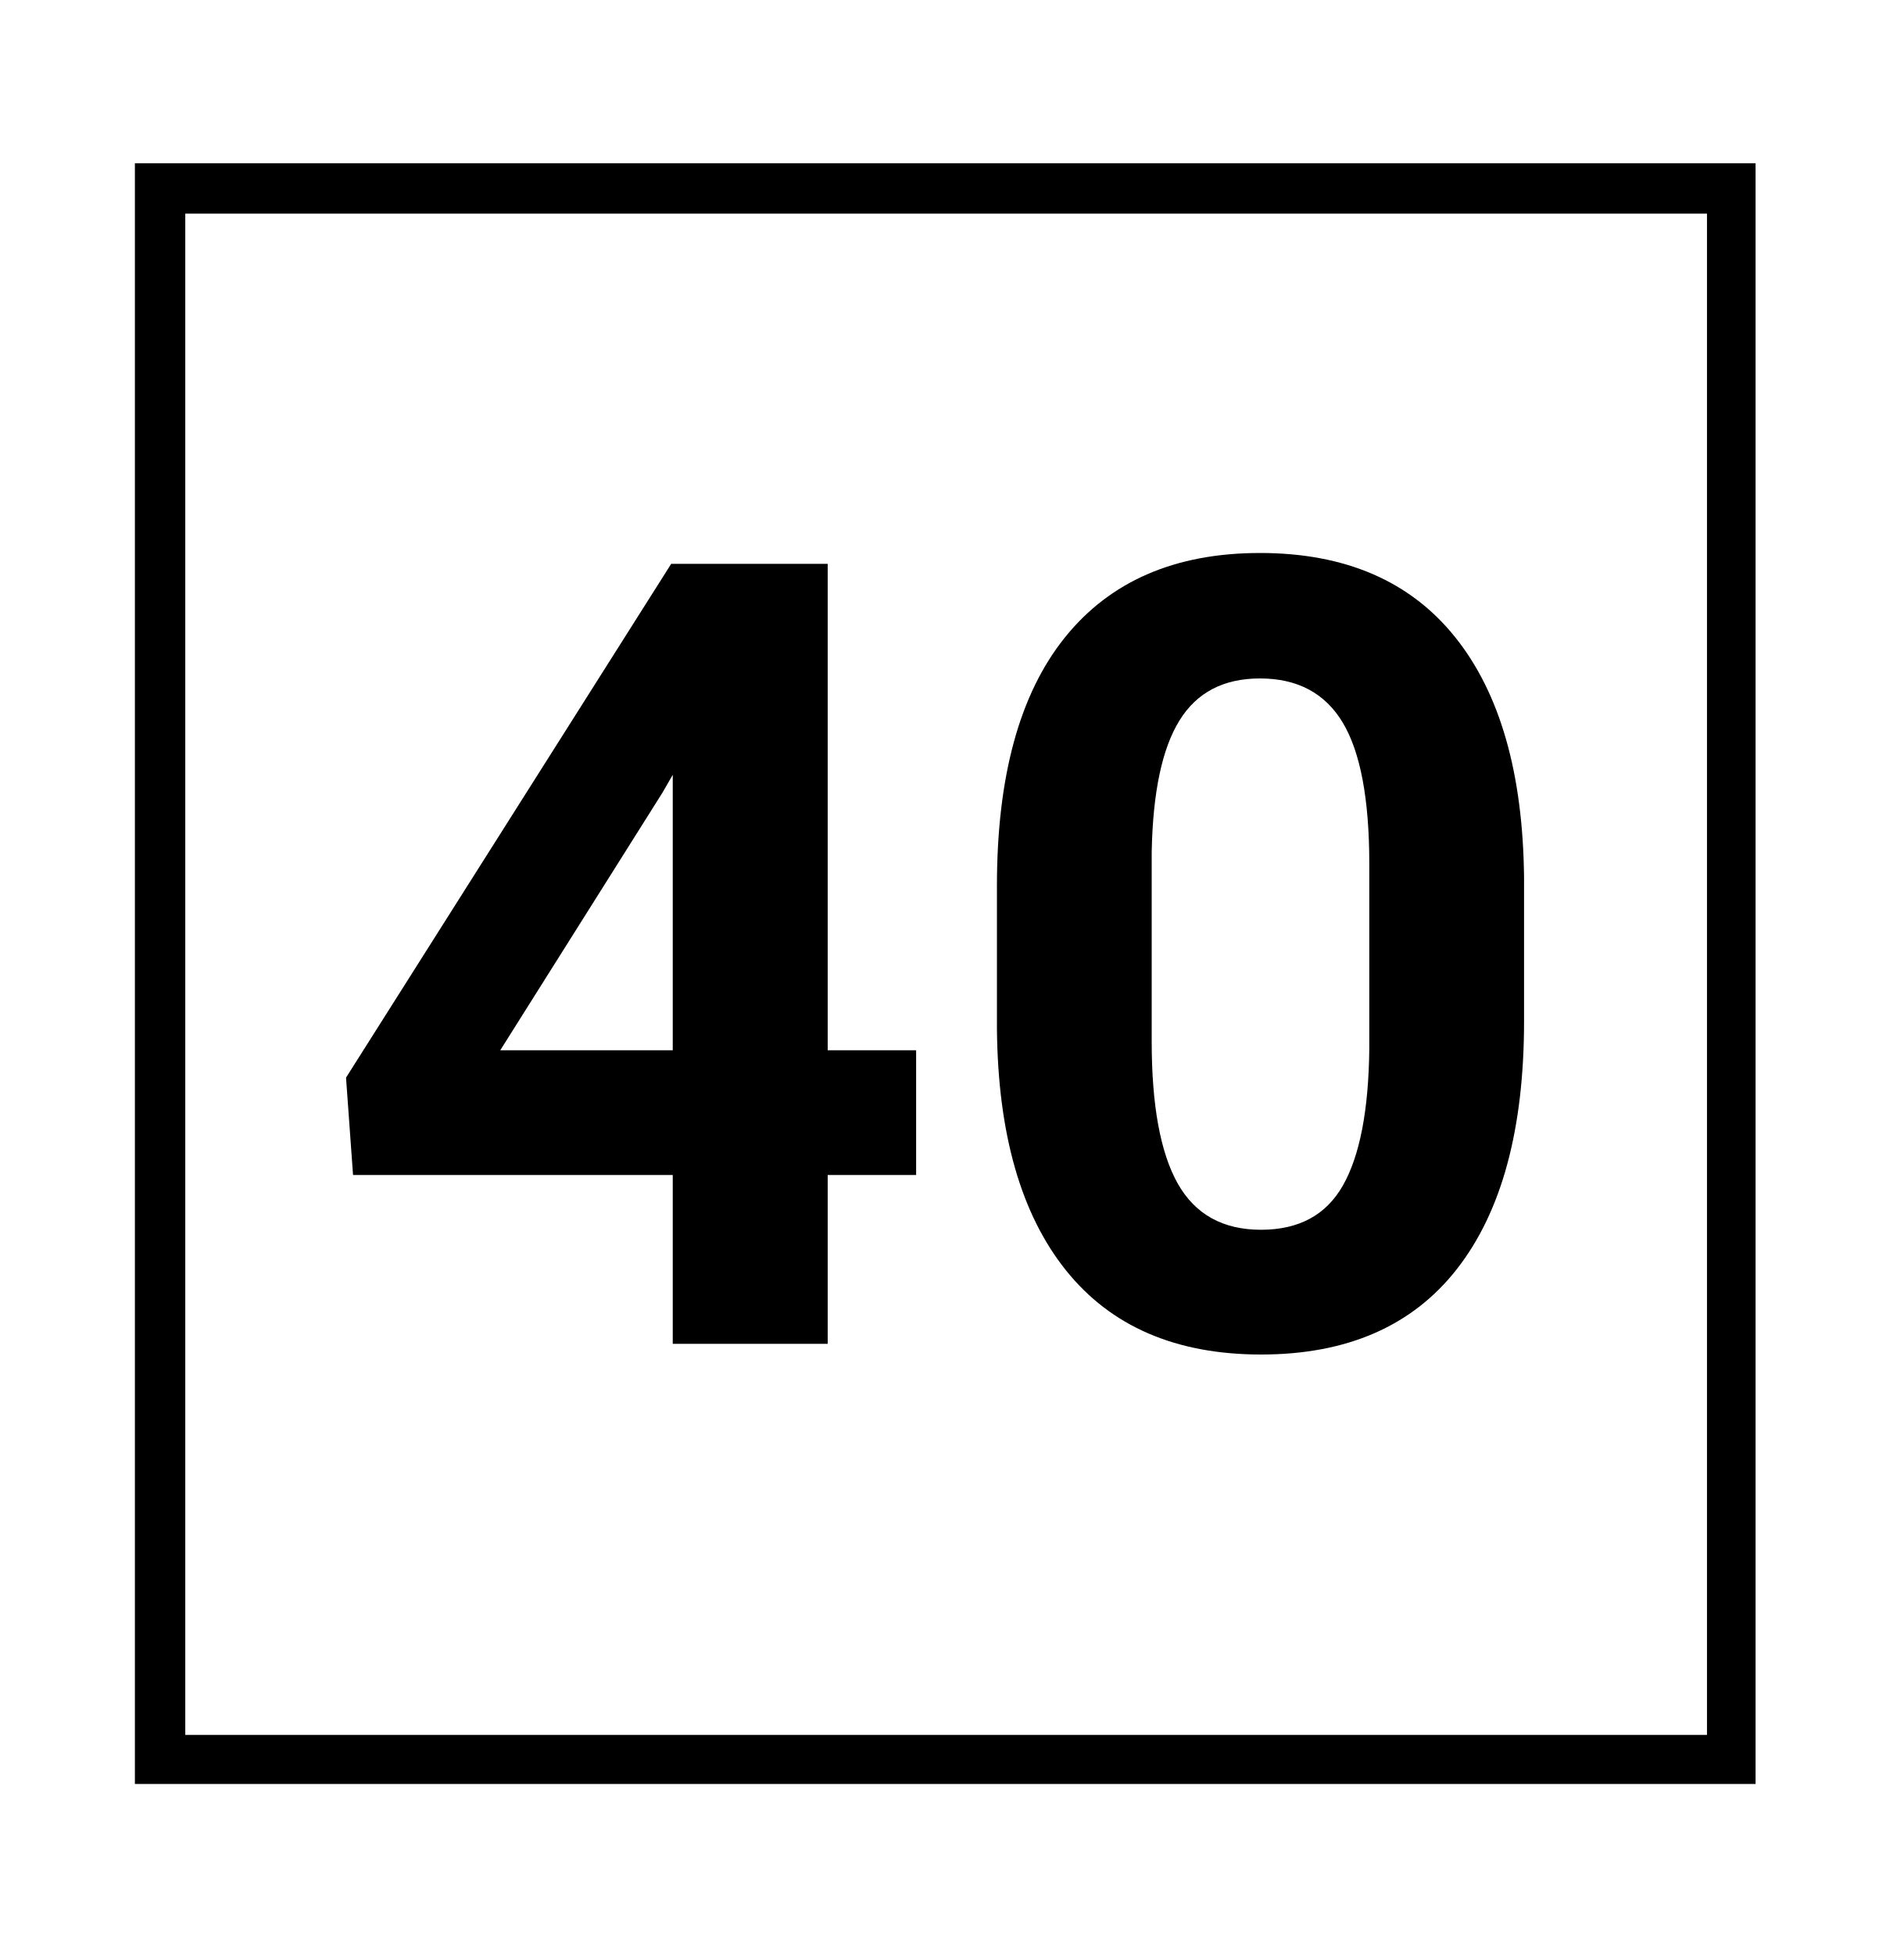
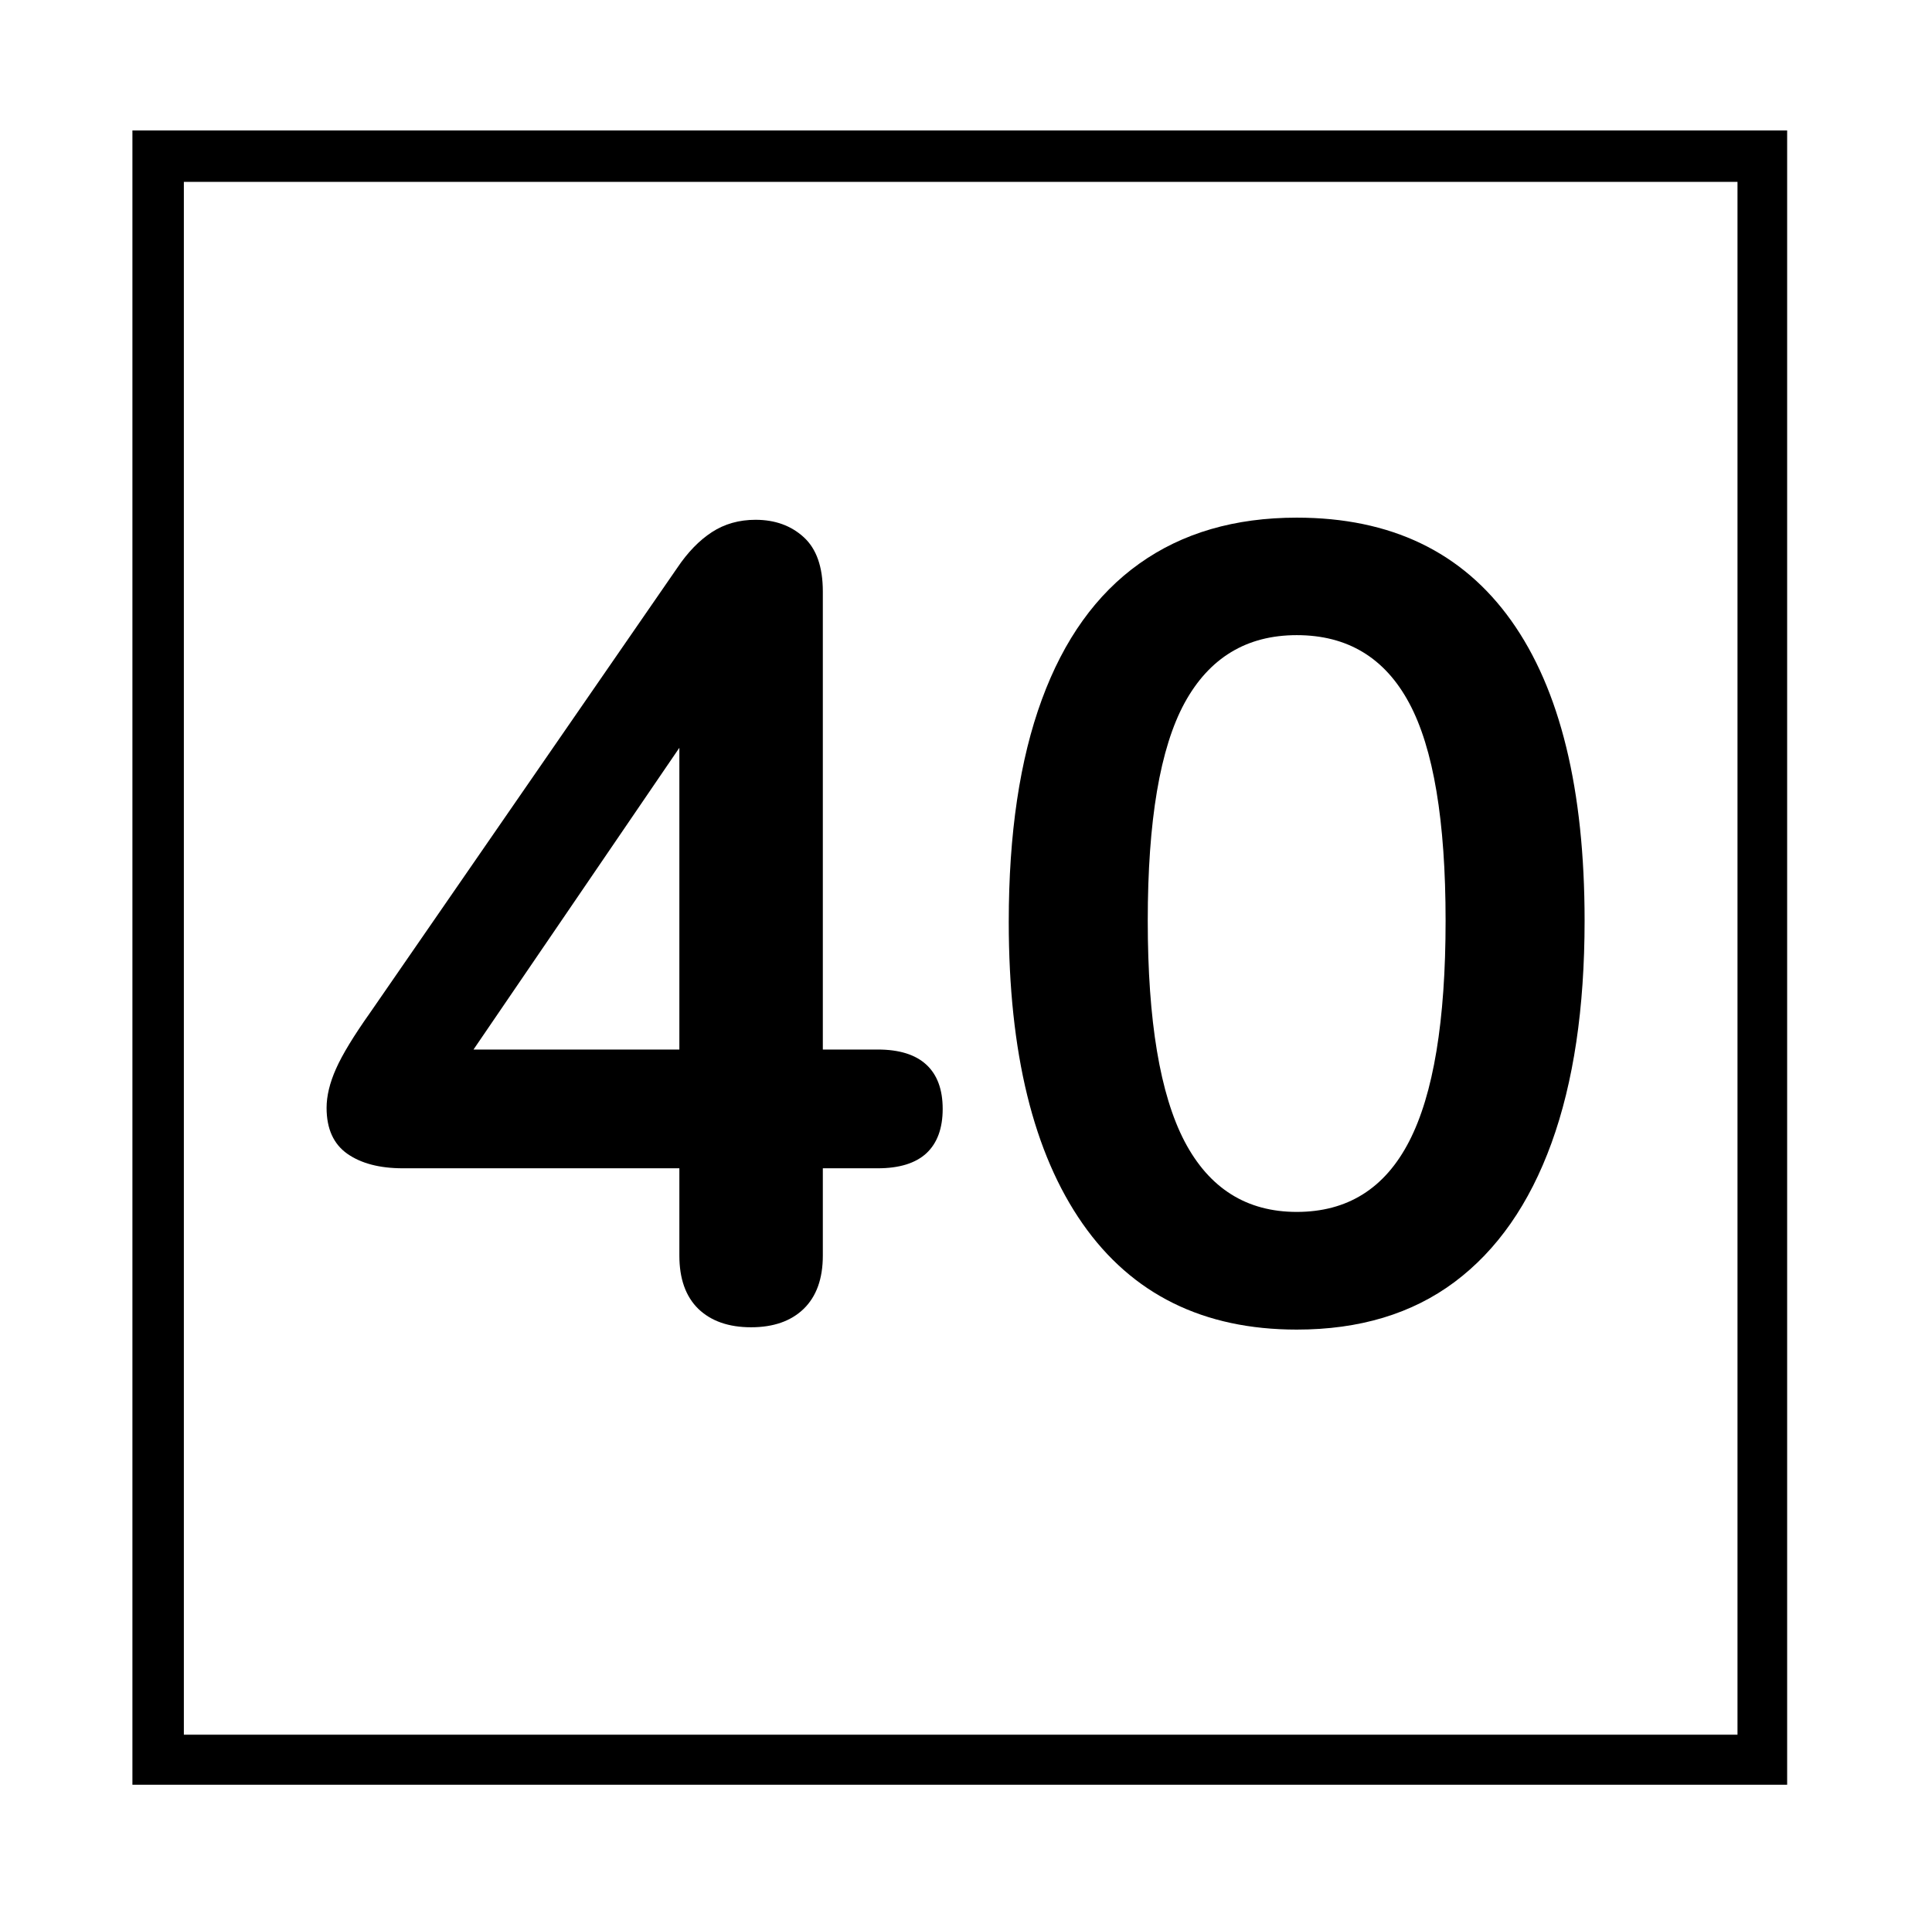
- <svg xmlns="http://www.w3.org/2000/svg" width="226" zoomAndPan="magnify" viewBox="0 0 169.5 174" height="232" preserveAspectRatio="xMidYMid meet" version="1.0">
+ <svg xmlns="http://www.w3.org/2000/svg" width="225" zoomAndPan="magnify" viewBox="0 0 168.75 168" height="224" preserveAspectRatio="xMidYMid meet" version="1.0">
  <defs>
    <g />
-     <clipPath id="ea47ebaa56">
-       <path d="M 12.012 14.535 L 156.328 14.535 L 156.328 158.859 L 12.012 158.859 Z M 12.012 14.535 " clip-rule="nonzero" />
+     <clipPath id="27a1f452f8">
+       <path d="M 11.566 11.395 L 156.098 11.395 L 156.098 155.93 L 11.566 155.93 Z M 11.566 11.395 " clip-rule="nonzero" />
    </clipPath>
  </defs>
-   <g clip-path="url(#ea47ebaa56)">
-     <path stroke-linecap="butt" transform="matrix(0.747794, 0, 0, 0.747794, 12.01021, 14.53639)" fill="none" stroke-linejoin="miter" d="M 0.002 -0.002 L 193.206 -0.002 L 193.206 193.155 L 0.002 193.155 Z M 0.002 -0.002 " stroke="#000000" stroke-width="12" stroke-opacity="1" stroke-miterlimit="4" />
+   <g clip-path="url(#27a1f452f8)">
+     <path stroke-linecap="butt" transform="matrix(0.748891, 0, 0, 0.748891, 11.56533, 11.39449)" fill="none" stroke-linejoin="miter" d="M 0.001 0 L 193.204 0 L 193.204 193.156 L 0.001 193.156 Z M 0.001 0 " stroke="#000000" stroke-width="12" stroke-opacity="1" stroke-miterlimit="4" />
  </g>
  <g fill="#000000" fill-opacity="1">
-     <g transform="translate(28.18762, 119.6644)">
+     <g transform="translate(25.19773, 115.1789)">
      <g>
-         <path d="M 45.516 -26.141 L 53.391 -26.141 L 53.391 -15.031 L 45.516 -15.031 L 45.516 0 L 31.719 0 L 31.719 -15.031 L 3.25 -15.031 L 2.625 -23.703 L 31.578 -69.453 L 45.516 -69.453 Z M 16.359 -26.141 L 31.719 -26.141 L 31.719 -50.672 L 30.812 -49.094 Z M 16.359 -26.141 " />
+         <path d="M 40.406 0.781 C 38.445 0.781 36.91 0.242 35.797 -0.828 C 34.691 -1.91 34.141 -3.461 34.141 -5.484 L 34.141 -13.109 L 9.984 -13.109 C 7.961 -13.109 6.348 -13.531 5.141 -14.375 C 3.93 -15.227 3.328 -16.566 3.328 -18.391 C 3.328 -19.43 3.602 -20.57 4.156 -21.812 C 4.707 -23.051 5.703 -24.688 7.141 -26.719 L 33.953 -65.562 C 34.867 -66.926 35.879 -67.969 36.984 -68.688 C 38.086 -69.406 39.359 -69.766 40.797 -69.766 C 42.492 -69.766 43.895 -69.258 45 -68.25 C 46.113 -67.238 46.672 -65.656 46.672 -63.5 L 46.672 -23.484 L 51.469 -23.484 C 53.352 -23.484 54.77 -23.039 55.719 -22.156 C 56.664 -21.281 57.141 -19.992 57.141 -18.297 C 57.141 -16.598 56.664 -15.305 55.719 -14.422 C 54.77 -13.547 53.352 -13.109 51.469 -13.109 L 46.672 -13.109 L 46.672 -5.484 C 46.672 -3.461 46.113 -1.91 45 -0.828 C 43.895 0.242 42.363 0.781 40.406 0.781 Z M 34.141 -23.484 L 34.141 -54.016 L 36.984 -54.016 L 13.891 -20.156 L 13.891 -23.484 Z M 34.141 -23.484 " />
      </g>
    </g>
  </g>
  <g fill="#000000" fill-opacity="1">
-     <g transform="translate(84.24337, 119.6644)">
+     <g transform="translate(83.90607, 115.1789)">
      <g>
-         <path d="M 51.469 -28.719 C 51.469 -19.113 49.477 -11.766 45.5 -6.672 C 41.531 -1.586 35.711 0.953 28.047 0.953 C 20.484 0.953 14.695 -1.539 10.688 -6.531 C 6.676 -11.531 4.625 -18.688 4.531 -28 L 4.531 -40.797 C 4.531 -50.492 6.539 -57.852 10.562 -62.875 C 14.594 -67.906 20.391 -70.422 27.953 -70.422 C 35.523 -70.422 41.312 -67.93 45.312 -62.953 C 49.32 -57.973 51.375 -50.82 51.469 -41.5 Z M 37.688 -42.75 C 37.688 -48.5 36.898 -52.688 35.328 -55.312 C 33.754 -57.938 31.297 -59.25 27.953 -59.25 C 24.711 -59.25 22.32 -58 20.781 -55.5 C 19.238 -53.008 18.414 -49.109 18.312 -43.797 L 18.312 -26.906 C 18.312 -21.25 19.082 -17.039 20.625 -14.281 C 22.176 -11.531 24.648 -10.156 28.047 -10.156 C 31.422 -10.156 33.852 -11.473 35.344 -14.109 C 36.844 -16.754 37.625 -20.797 37.688 -26.234 Z M 37.688 -42.75 " />
+         <path d="M 29.359 0.984 C 21.203 0.984 14.969 -2.098 10.656 -8.266 C 6.352 -14.43 4.203 -23.223 4.203 -34.641 C 4.203 -42.336 5.164 -48.812 7.094 -54.062 C 9.02 -59.312 11.859 -63.27 15.609 -65.938 C 19.359 -68.613 23.941 -69.953 29.359 -69.953 C 37.578 -69.953 43.82 -66.953 48.094 -60.953 C 52.363 -54.953 54.5 -46.211 54.5 -34.734 C 54.5 -27.098 53.535 -20.625 51.609 -15.312 C 49.68 -10 46.859 -5.953 43.141 -3.172 C 39.43 -0.398 34.836 0.984 29.359 0.984 Z M 29.359 -9.297 C 33.785 -9.297 37.055 -11.348 39.172 -15.453 C 41.297 -19.566 42.359 -25.992 42.359 -34.734 C 42.359 -43.473 41.297 -49.816 39.172 -53.766 C 37.055 -57.711 33.785 -59.688 29.359 -59.688 C 24.984 -59.688 21.719 -57.711 19.562 -53.766 C 17.414 -49.816 16.344 -43.473 16.344 -34.734 C 16.344 -25.992 17.414 -19.566 19.562 -15.453 C 21.719 -11.348 24.984 -9.297 29.359 -9.297 Z M 29.359 -9.297 " />
      </g>
    </g>
  </g>
</svg>
